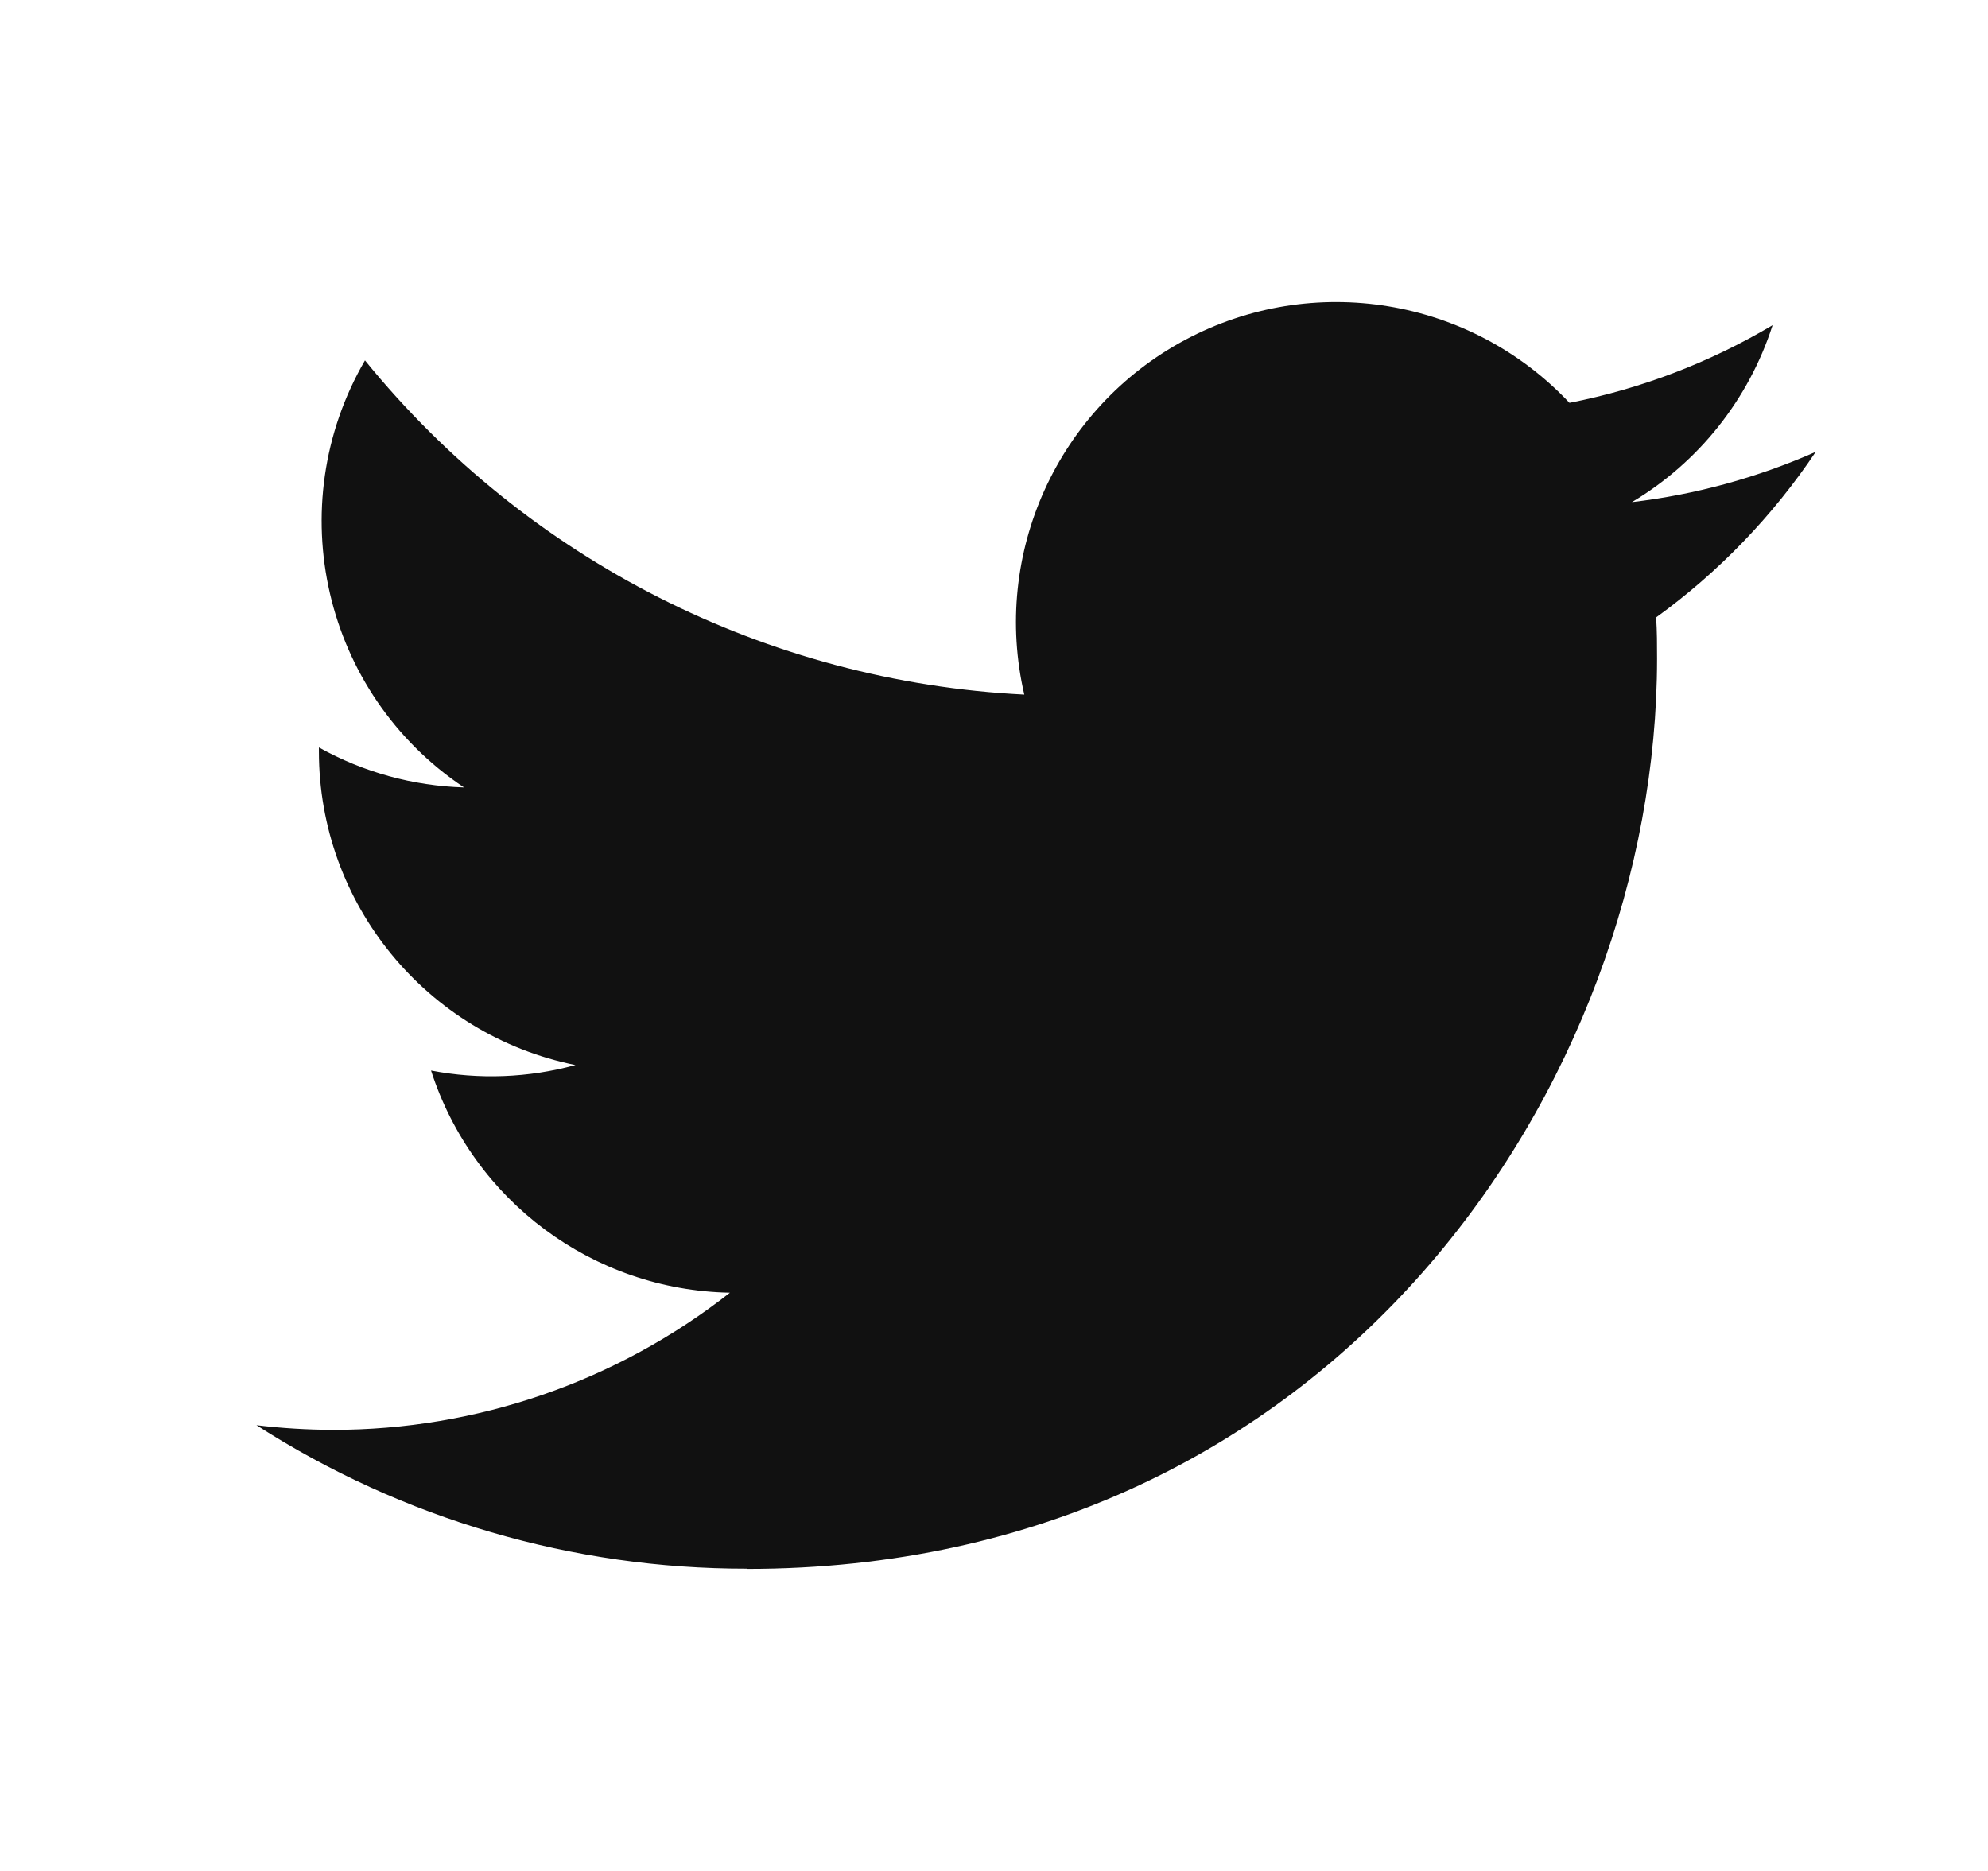
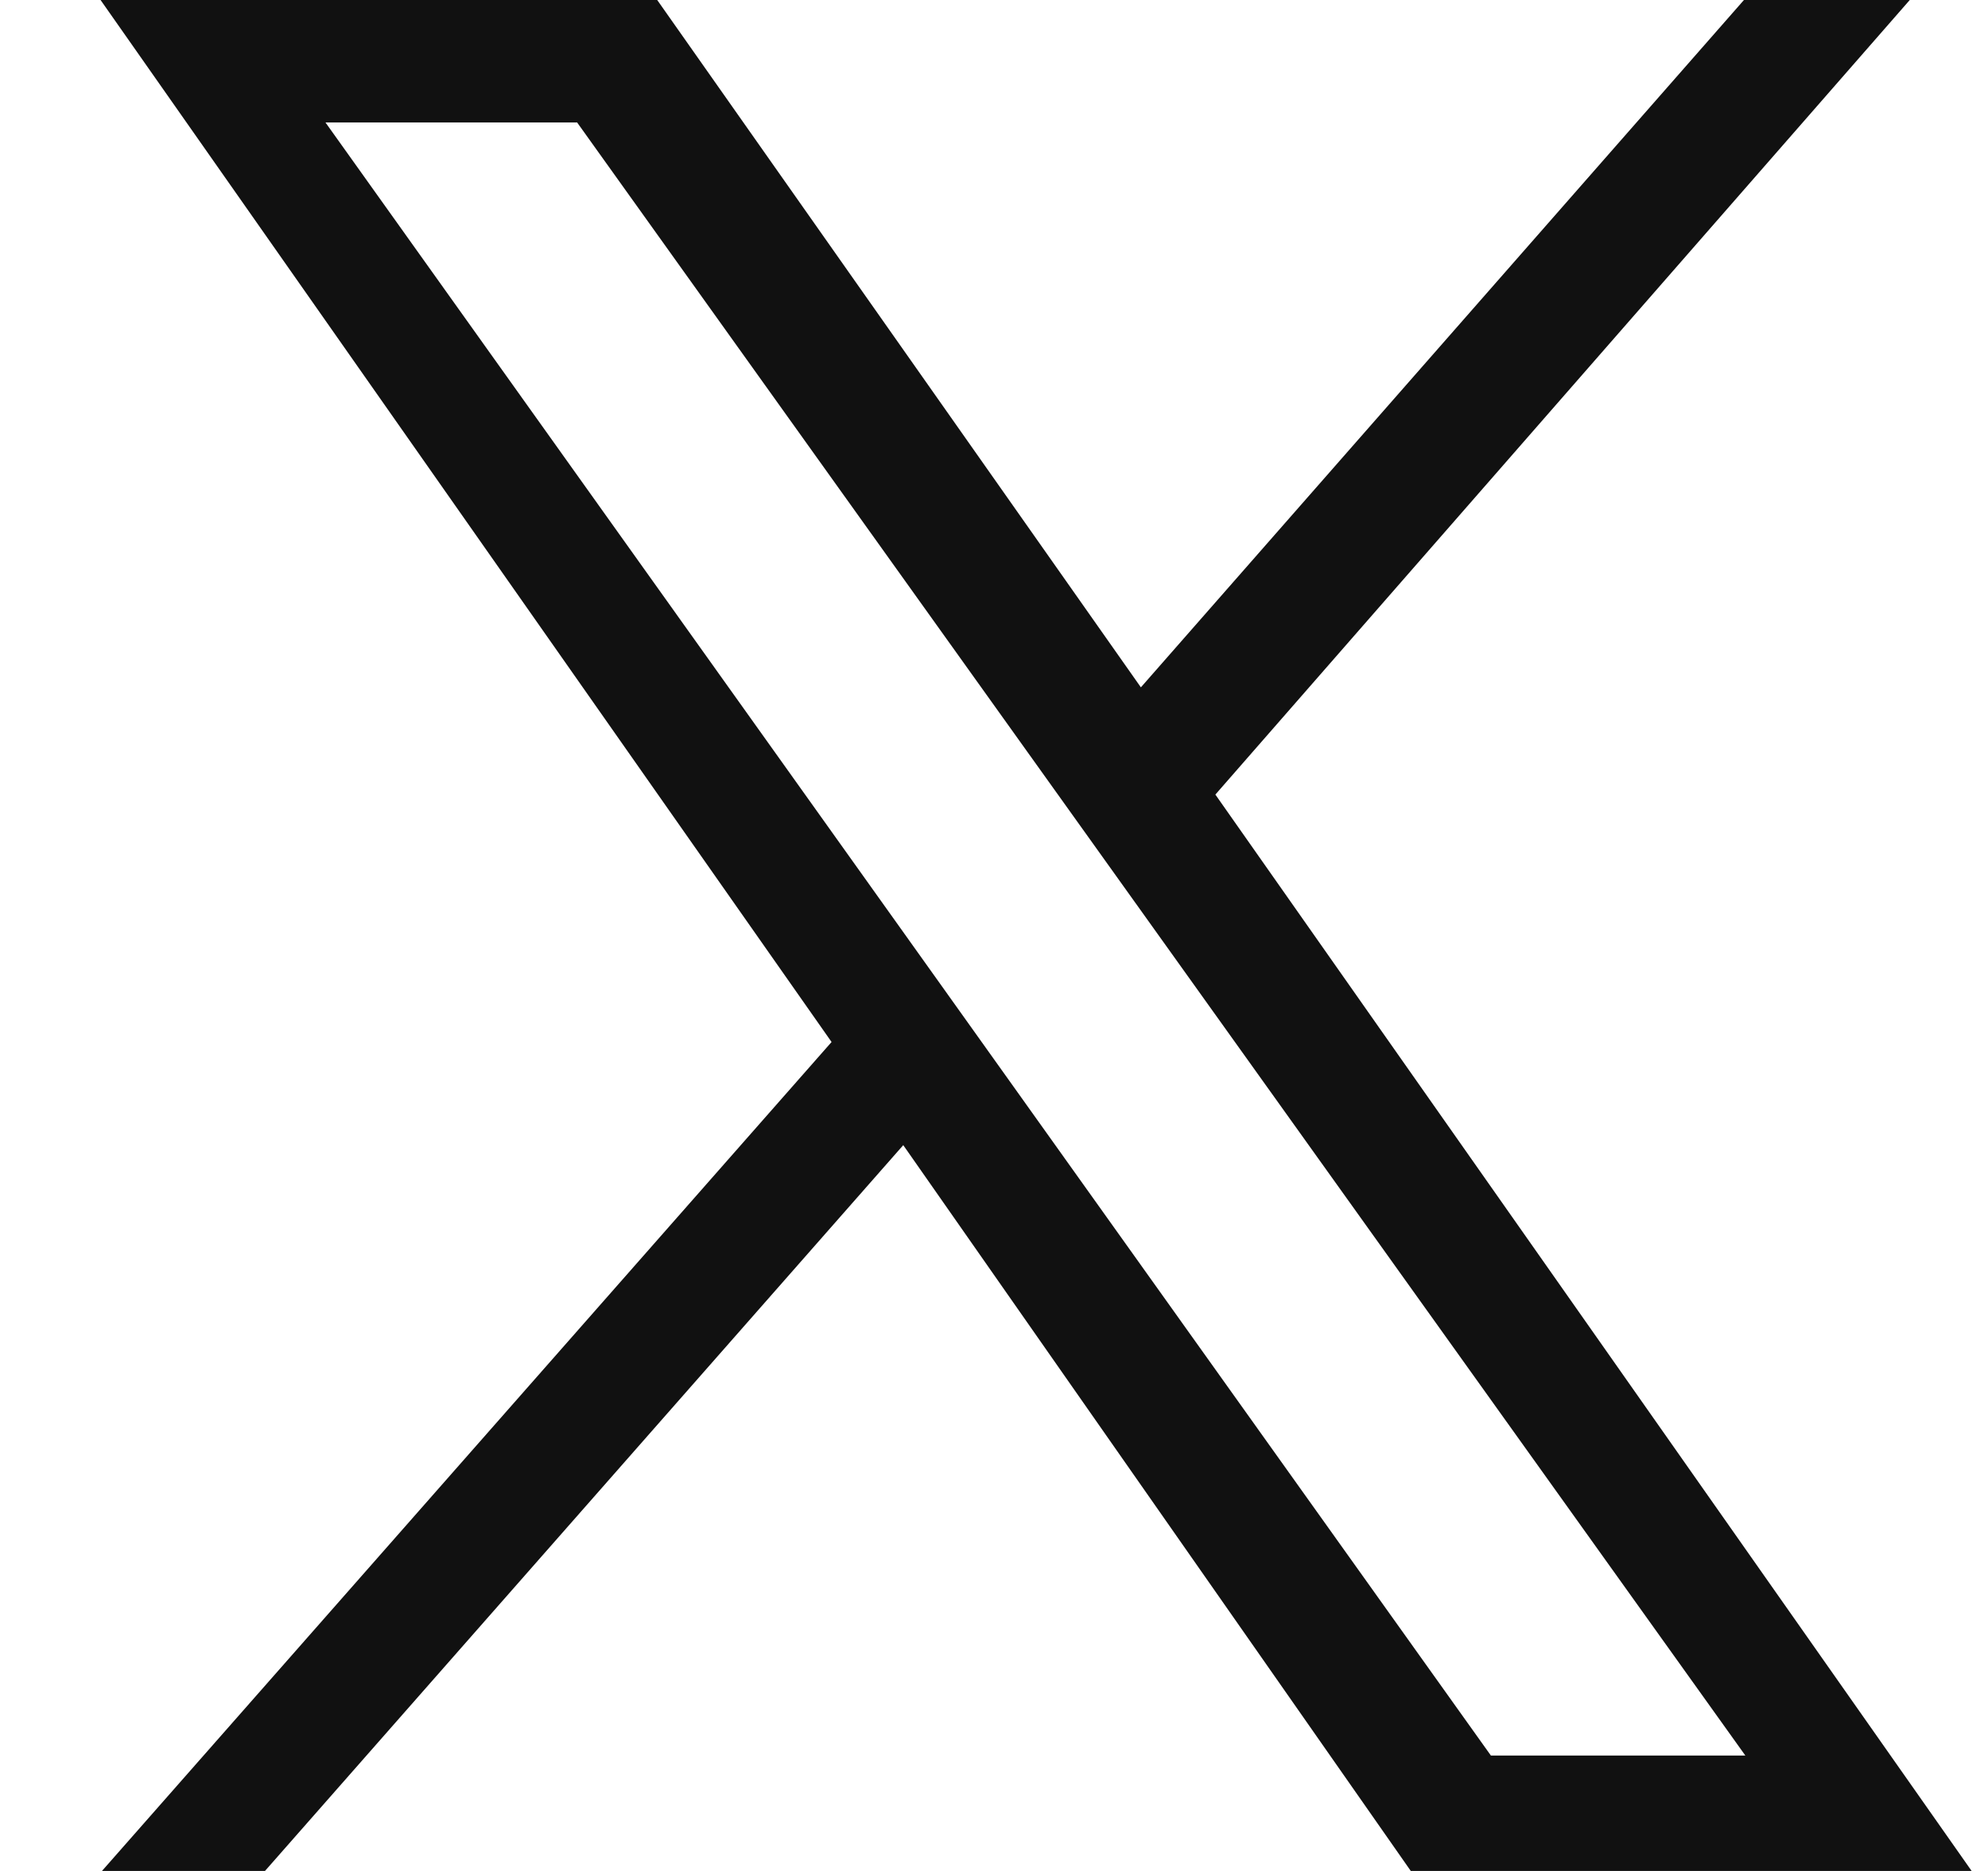
<svg xmlns="http://www.w3.org/2000/svg" width="17" height="16" viewBox="0 0 17 16" fill="none">
-   <path fill-rule="evenodd" clip-rule="evenodd" d="M6.386 13.417C11.418 13.417 14.17 9.249 14.17 5.634C14.17 5.515 14.17 5.397 14.162 5.28C14.697 4.893 15.159 4.413 15.527 3.864C15.027 4.085 14.498 4.23 13.955 4.294C14.527 3.953 14.954 3.415 15.158 2.781C14.621 3.1 14.034 3.325 13.421 3.445C12.573 2.544 11.226 2.323 10.134 2.907C9.043 3.491 8.479 4.735 8.759 5.94C6.56 5.83 4.51 4.791 3.121 3.082C2.395 4.332 2.766 5.931 3.968 6.734C3.533 6.721 3.107 6.604 2.727 6.392C2.727 6.403 2.727 6.414 2.727 6.426C2.727 7.728 3.645 8.85 4.921 9.108C4.519 9.218 4.096 9.234 3.686 9.155C4.044 10.269 5.071 11.033 6.242 11.055C5.273 11.816 4.077 12.229 2.845 12.228C2.627 12.227 2.409 12.214 2.193 12.188C3.444 12.991 4.9 13.417 6.386 13.415" fill="#111111" />
+   <path fill-rule="evenodd" clip-rule="evenodd" d="M0.872 16H2.266L7.724 9.793L12.064 16H16.86L10.393 6.795L16.331 0H14.913L9.756 5.878L5.62 0H0.86L7.111 8.911L0.872 16ZM2.783 1.047H4.935L14.925 15.013H12.749L2.783 1.047Z" fill="#111111" />
</svg>
